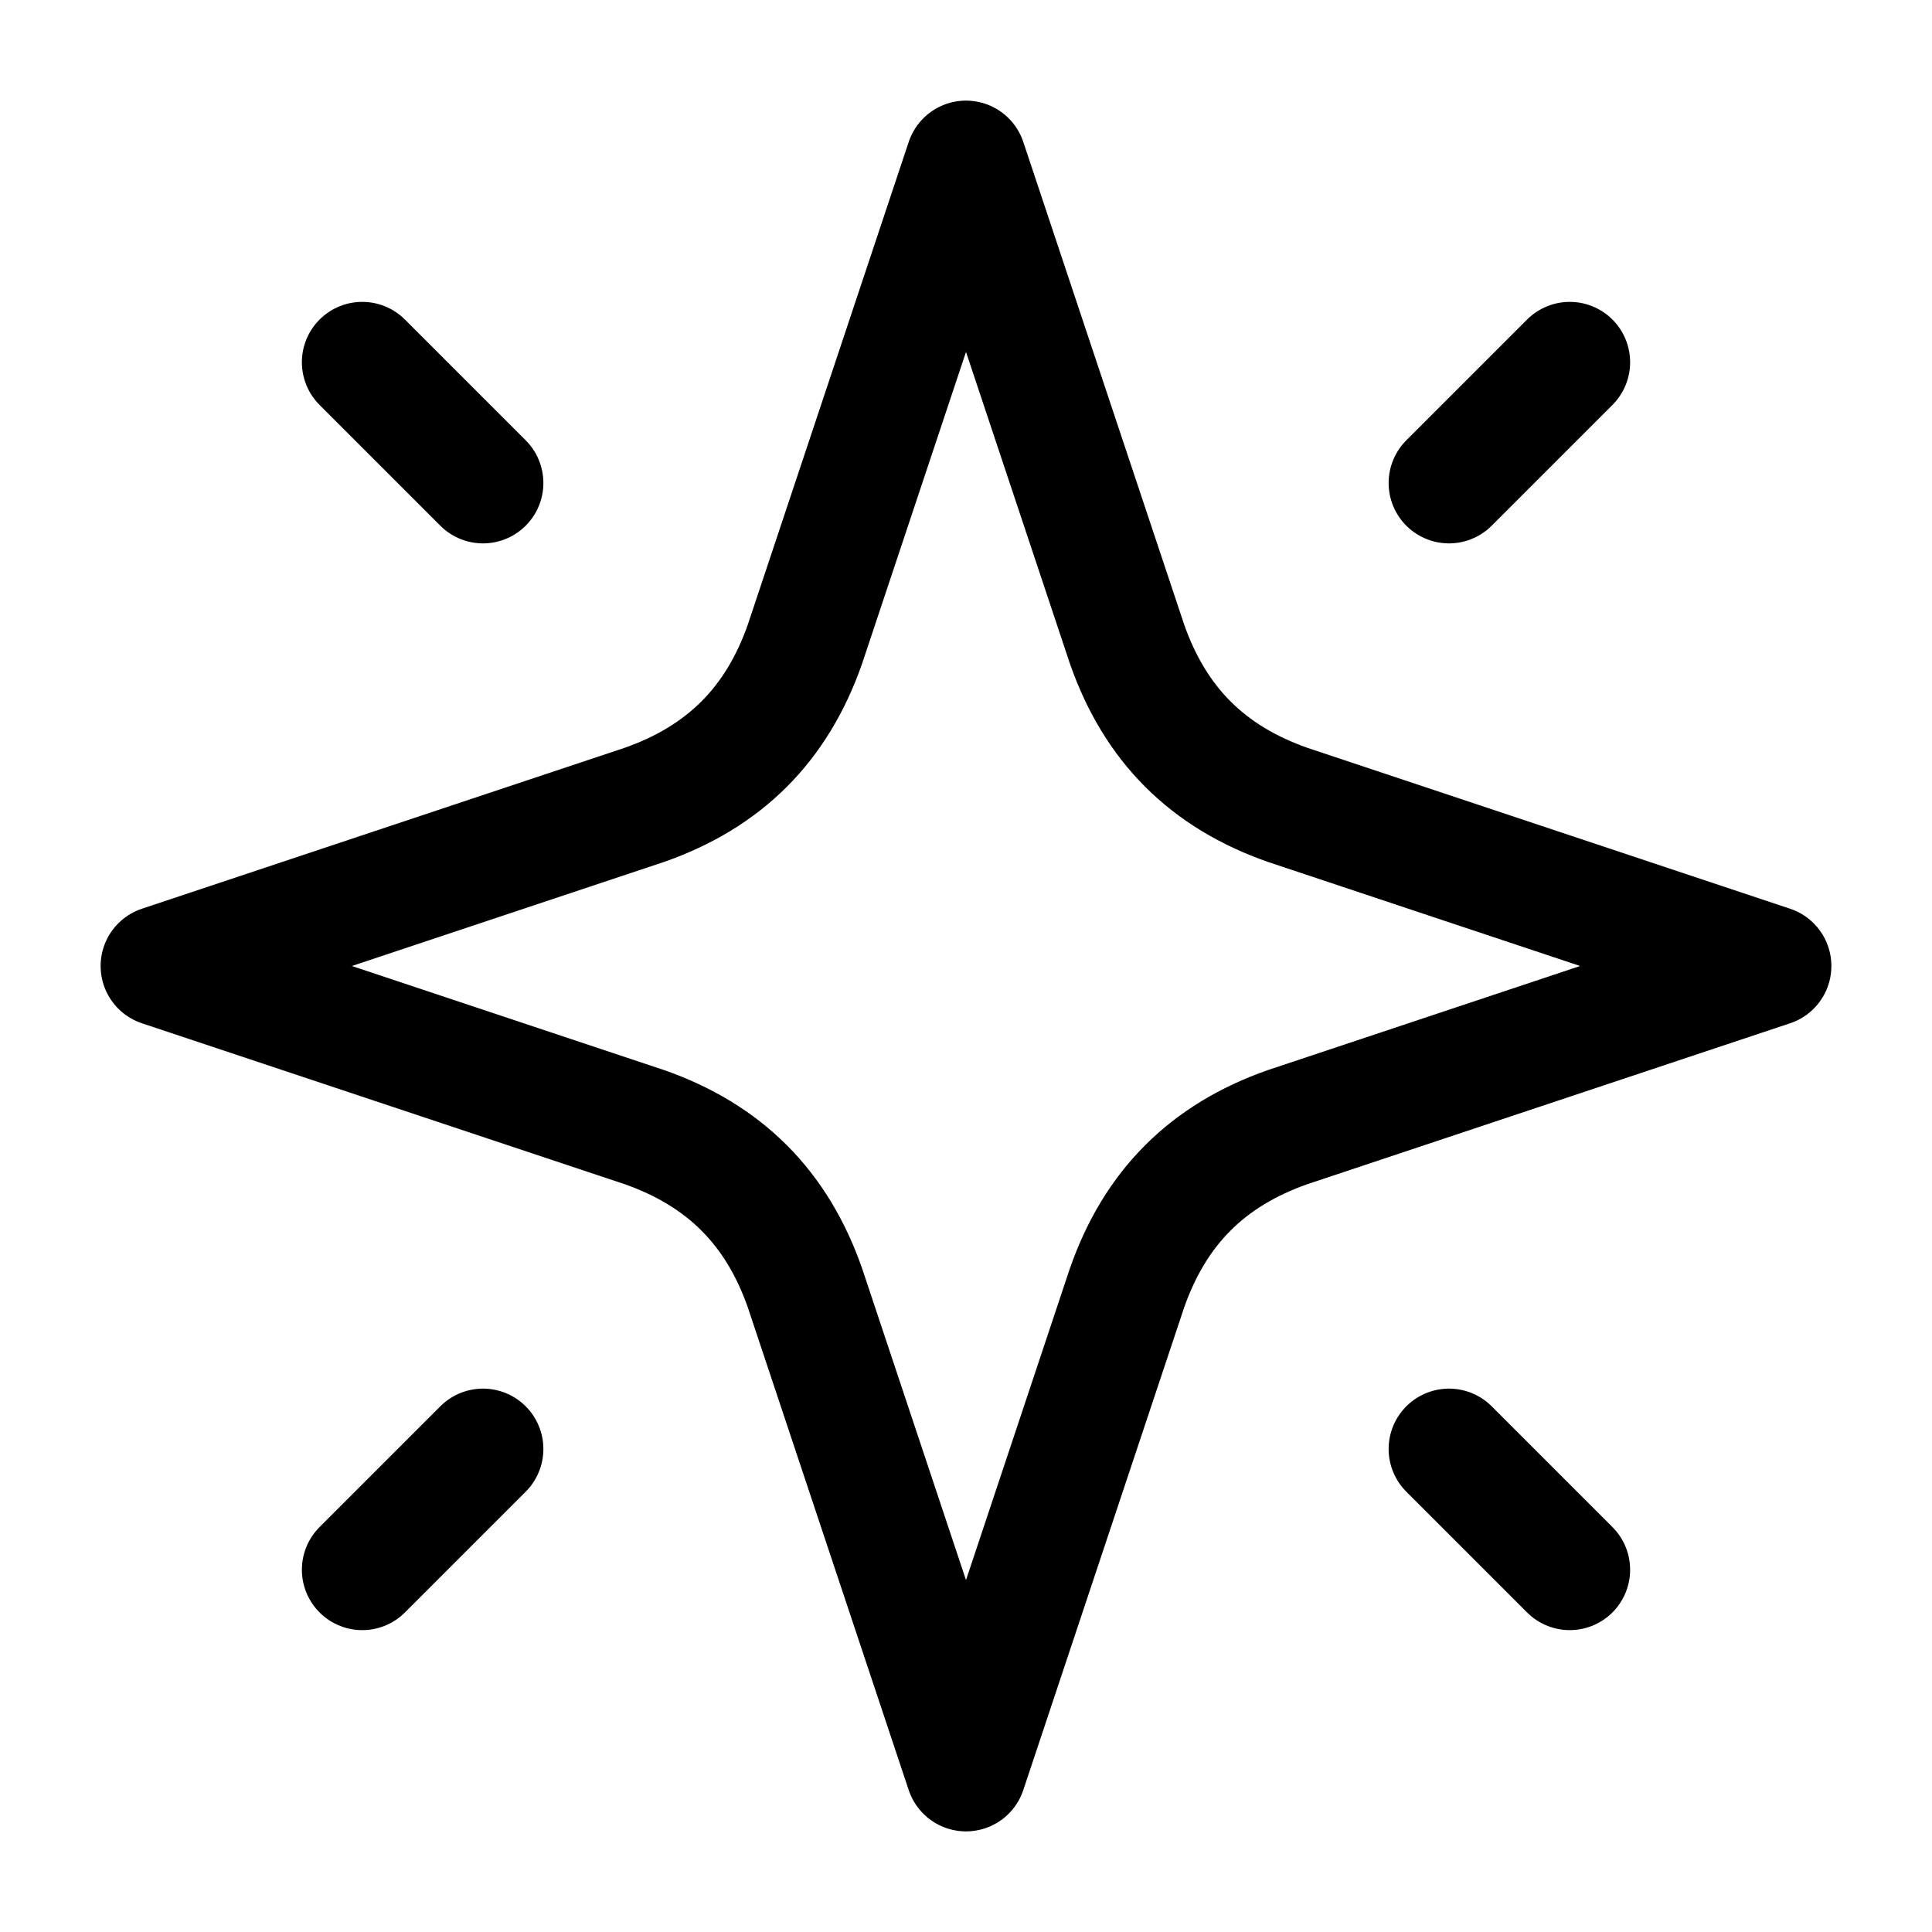
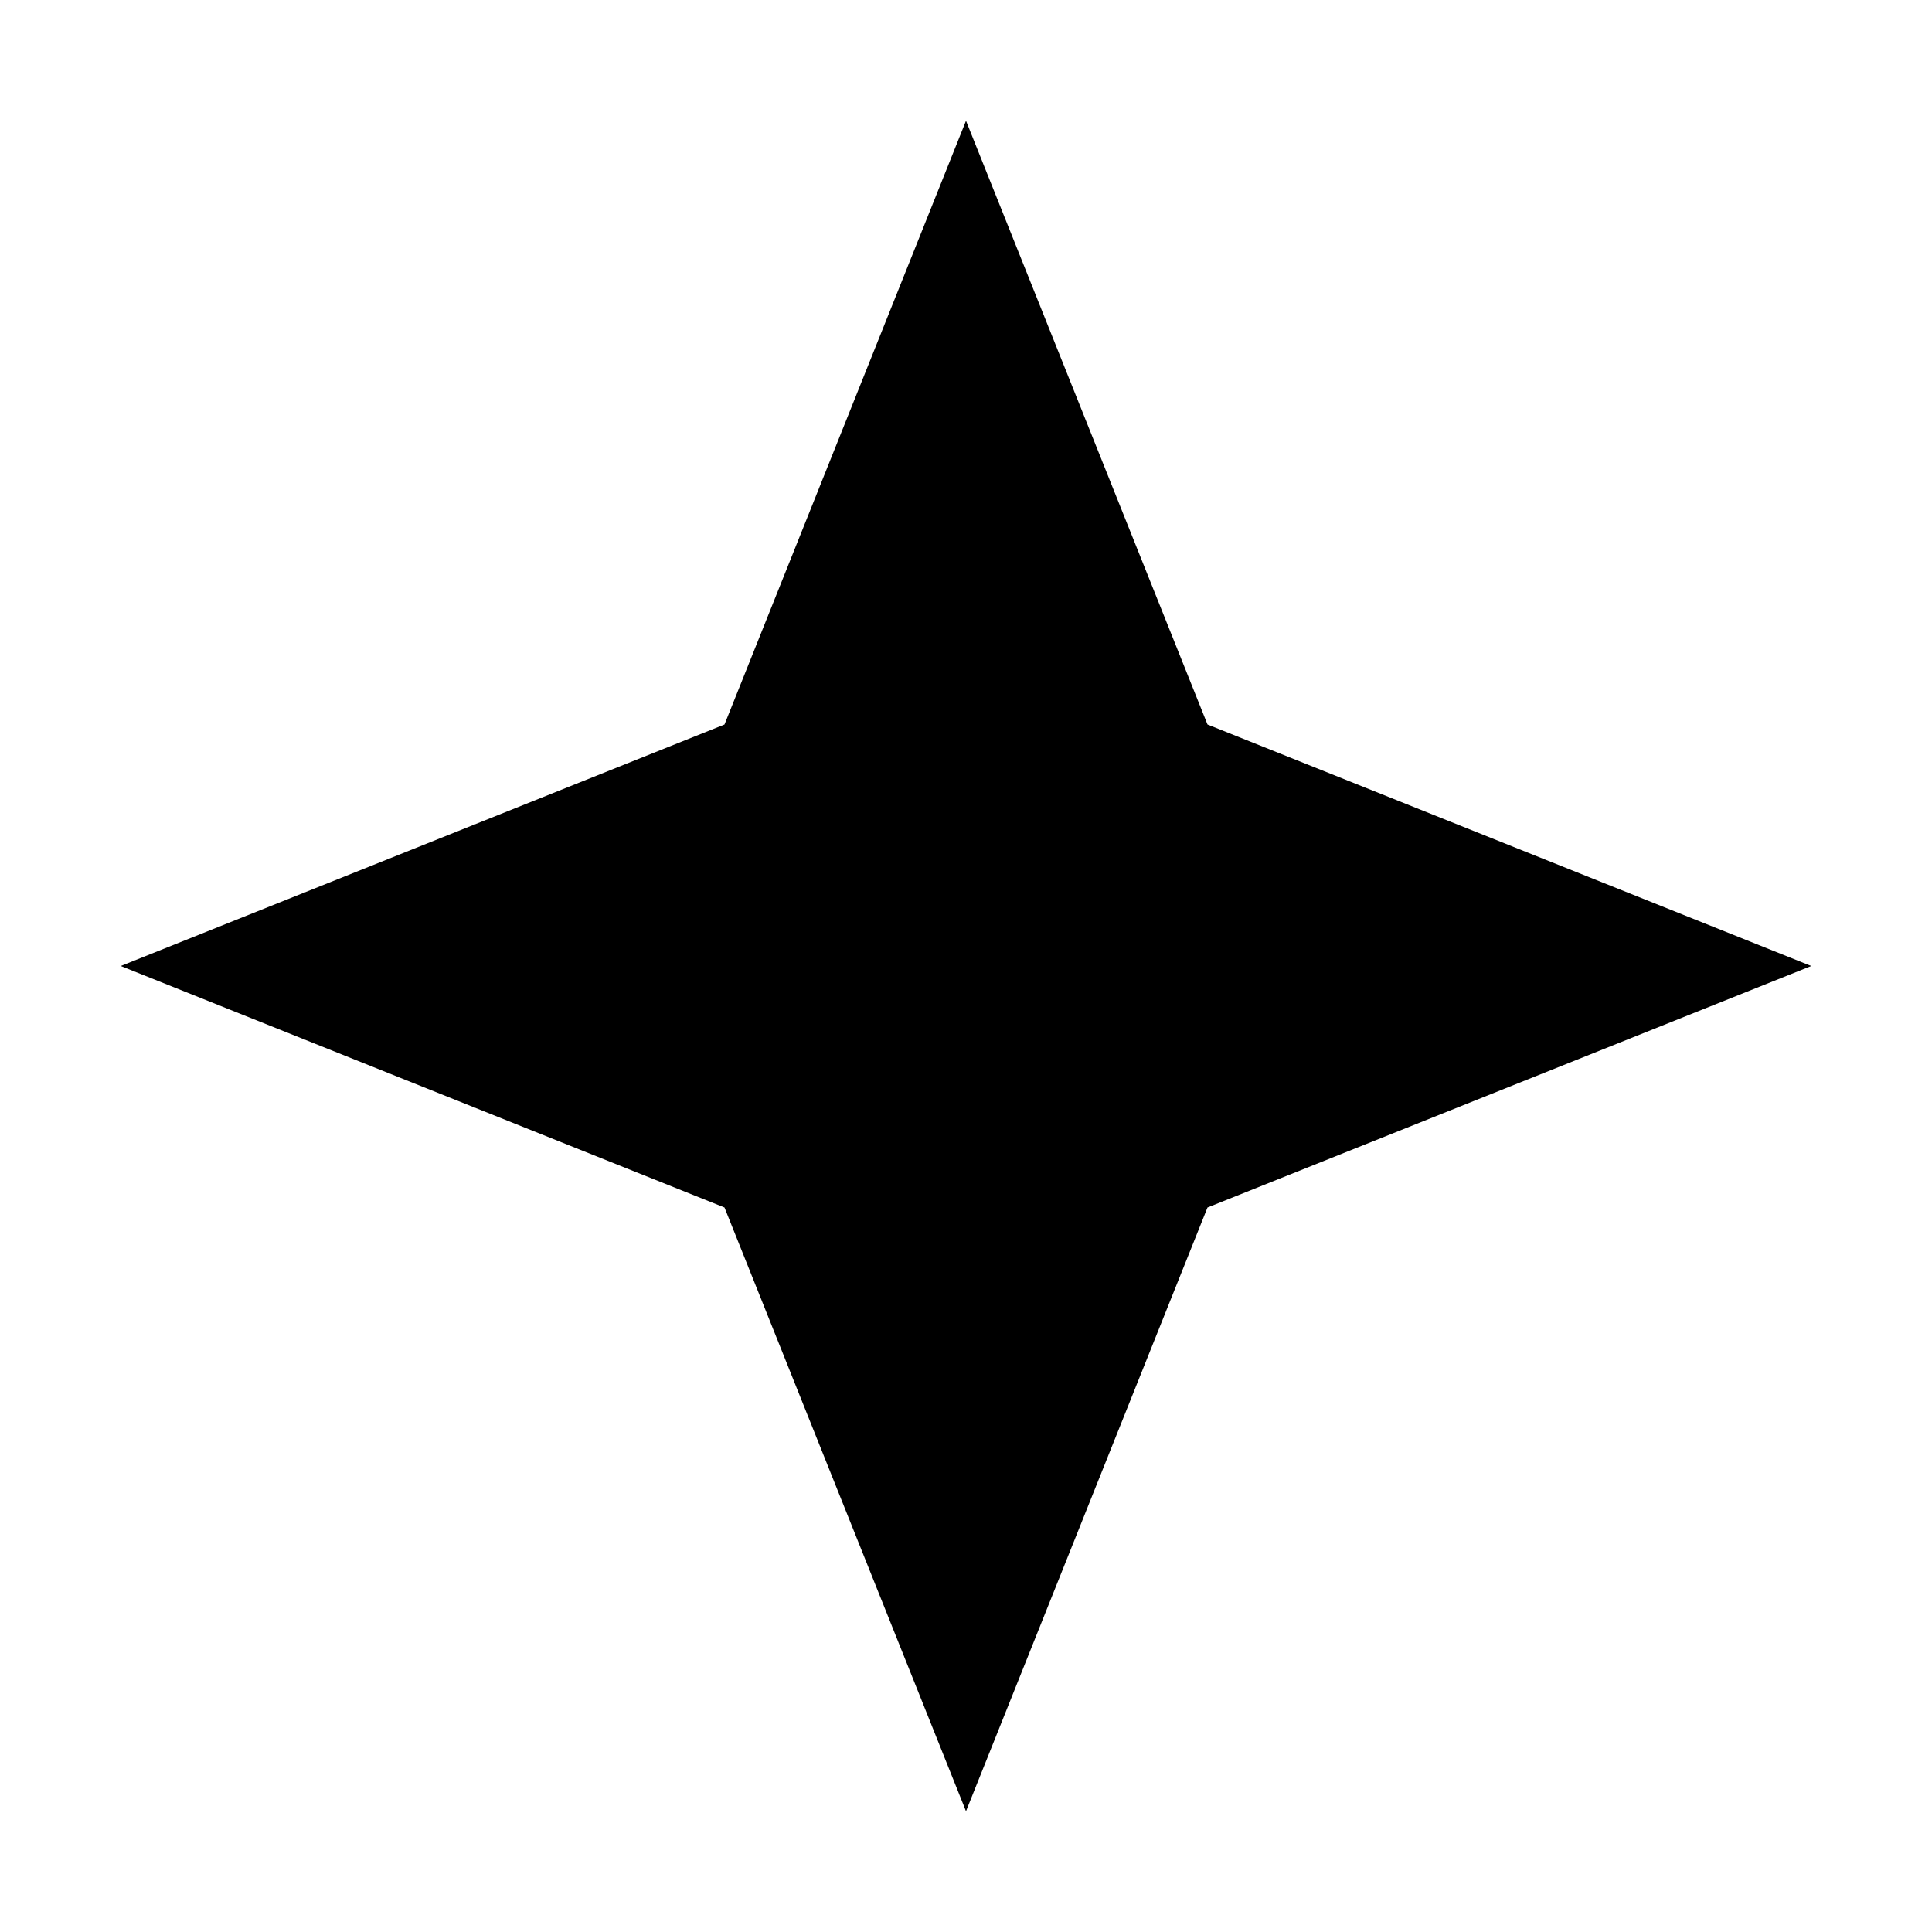
- <svg xmlns="http://www.w3.org/2000/svg" width="48" height="48" viewBox="0 0 48 48" fill="none" stroke="#000000" stroke-width="3" stroke-linecap="round" stroke-linejoin="round">
-   <path d="M24 4l4 12c.7 2 2 3.3 4 4l12 4-12 4c-2 .7-3.3 2-4 4l-4 12-4-12c-.7-2-2-3.3-4-4L4 24l12-4c2-.7 3.3-2 4-4Z" />
-   <path d="M9 9l3 3M39 9l-3 3M9 39l3-3M39 39l-3-3" />
+ <svg xmlns="http://www.w3.org/2000/svg" width="48" height="48" viewBox="0 0 48 48" fill="none" stroke="#000000" stroke-width="4" stroke-linecap="round" stroke-linejoin="round">
+   <path fill="#000000" stroke="none" d="M24 3 30 18 45 24 30 30 24 45 18 30 3 24 18 18Z" />
</svg>
